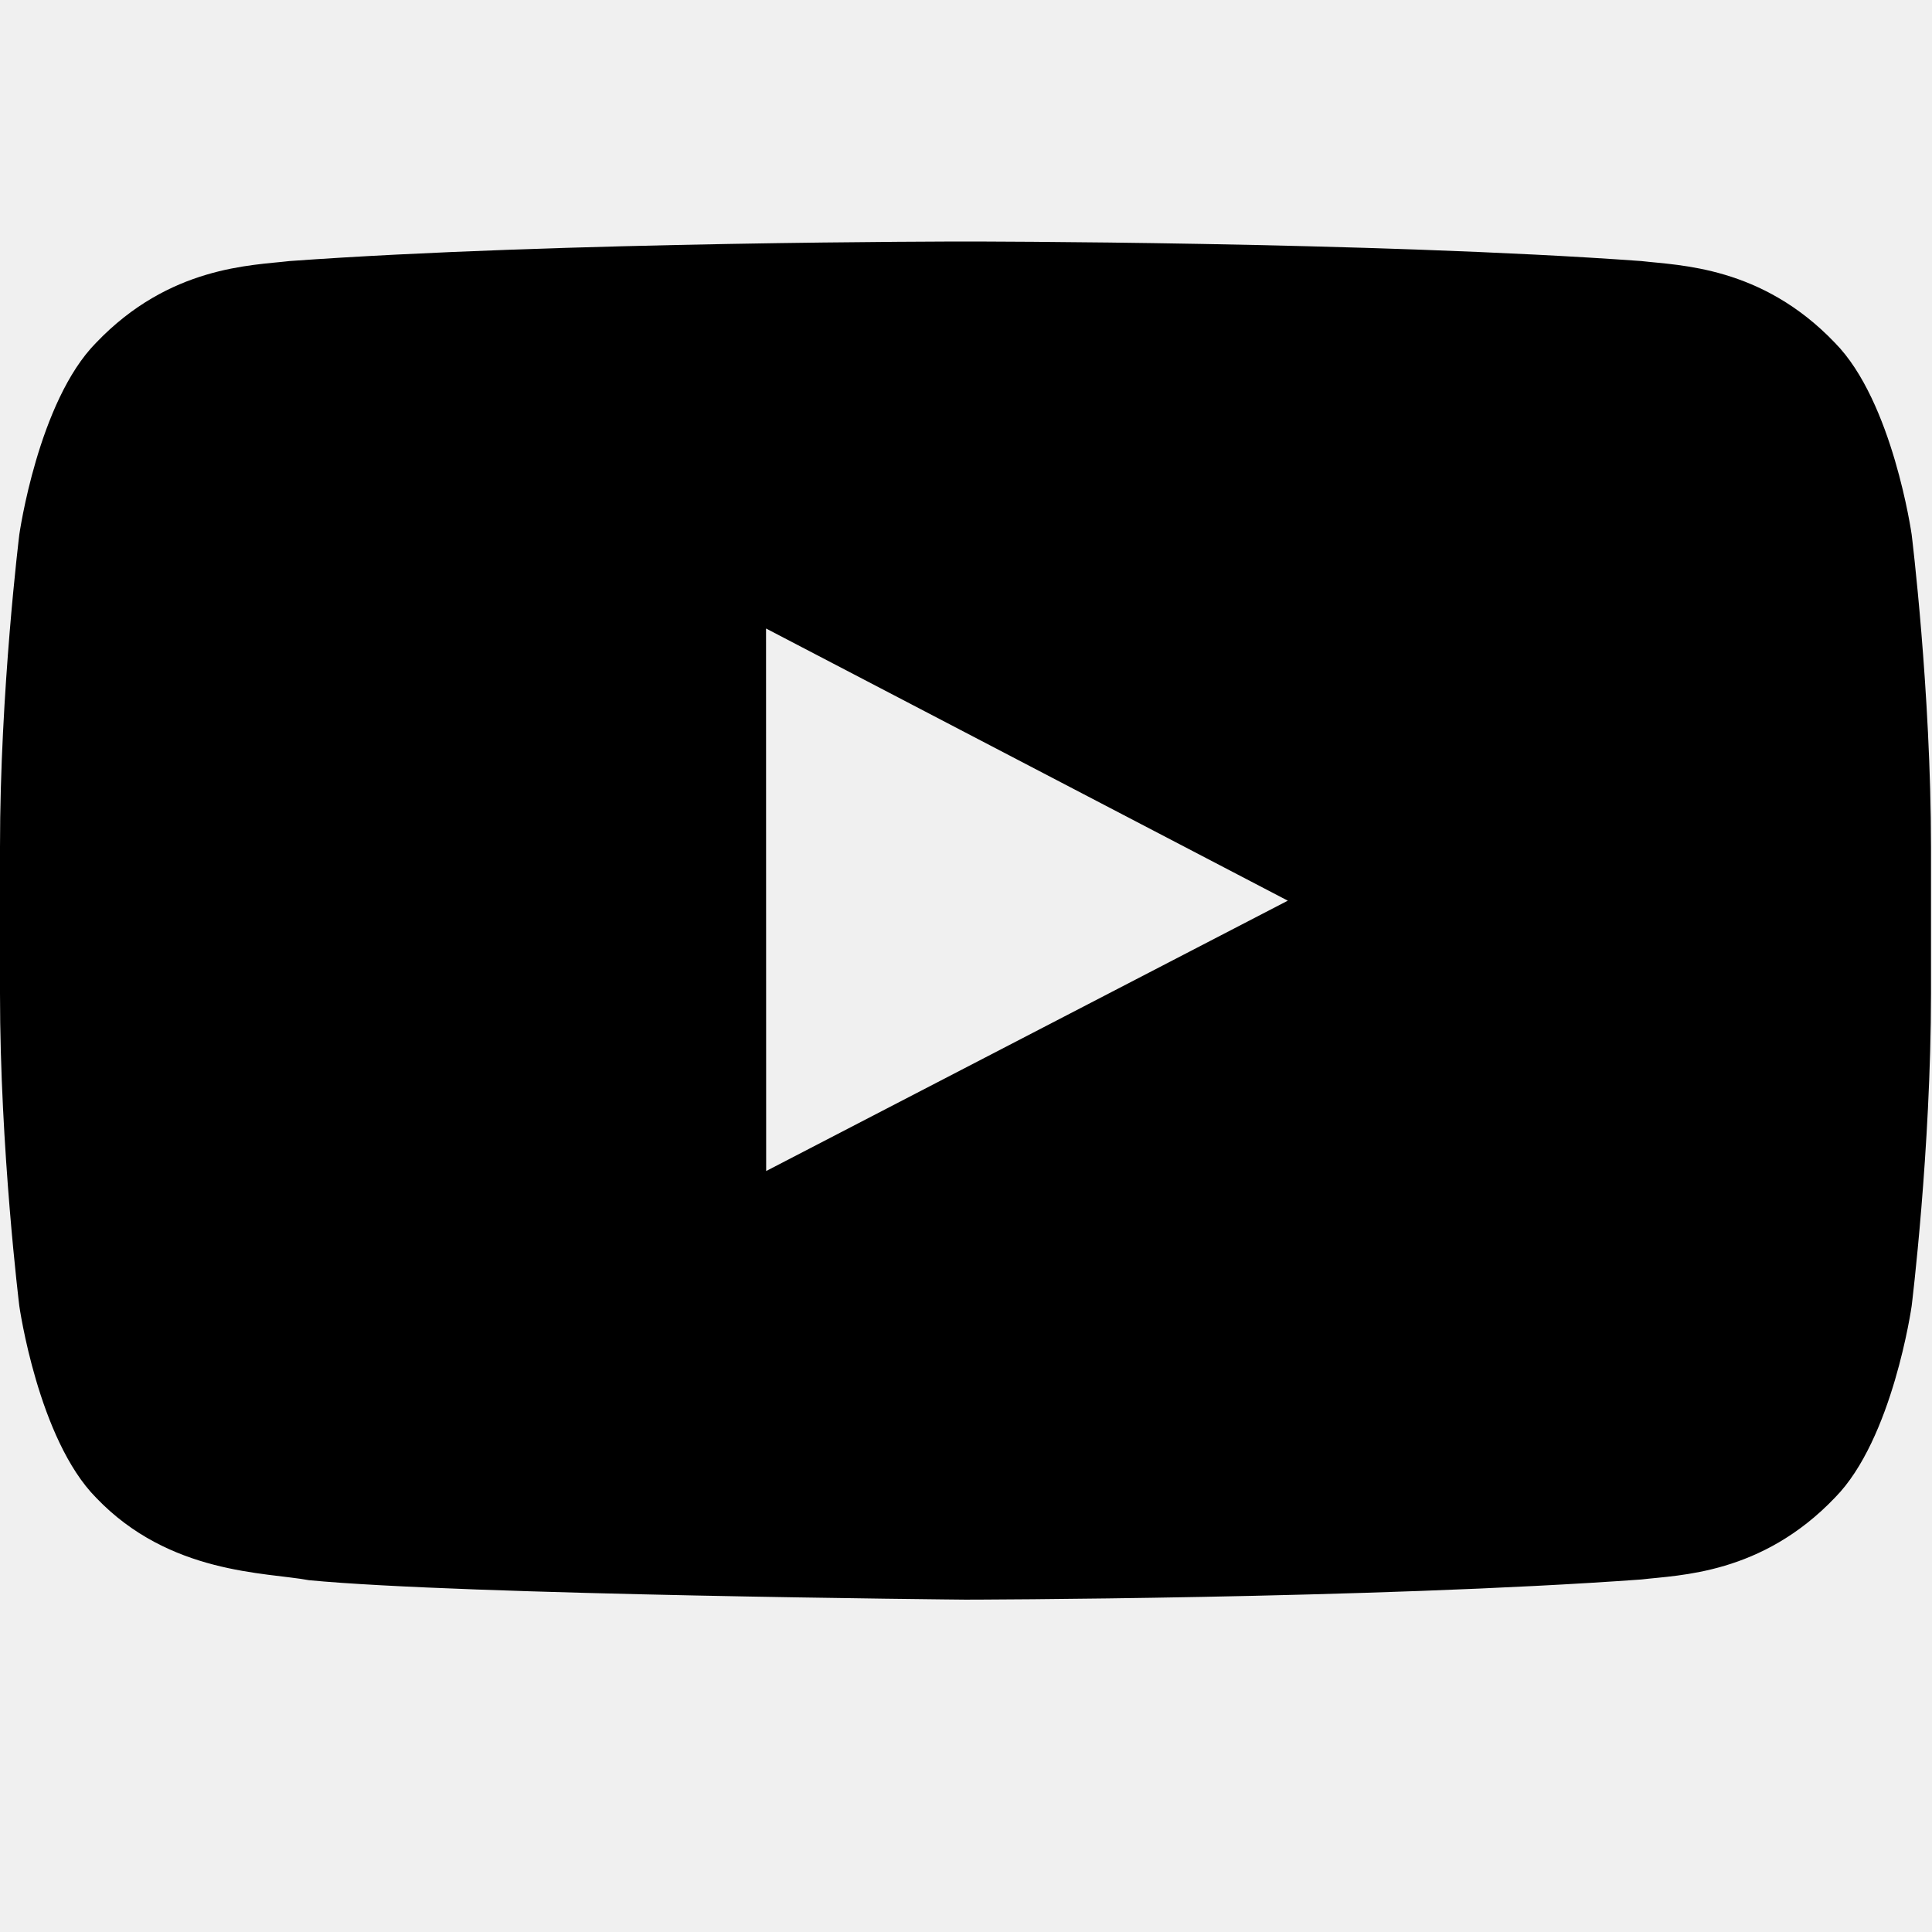
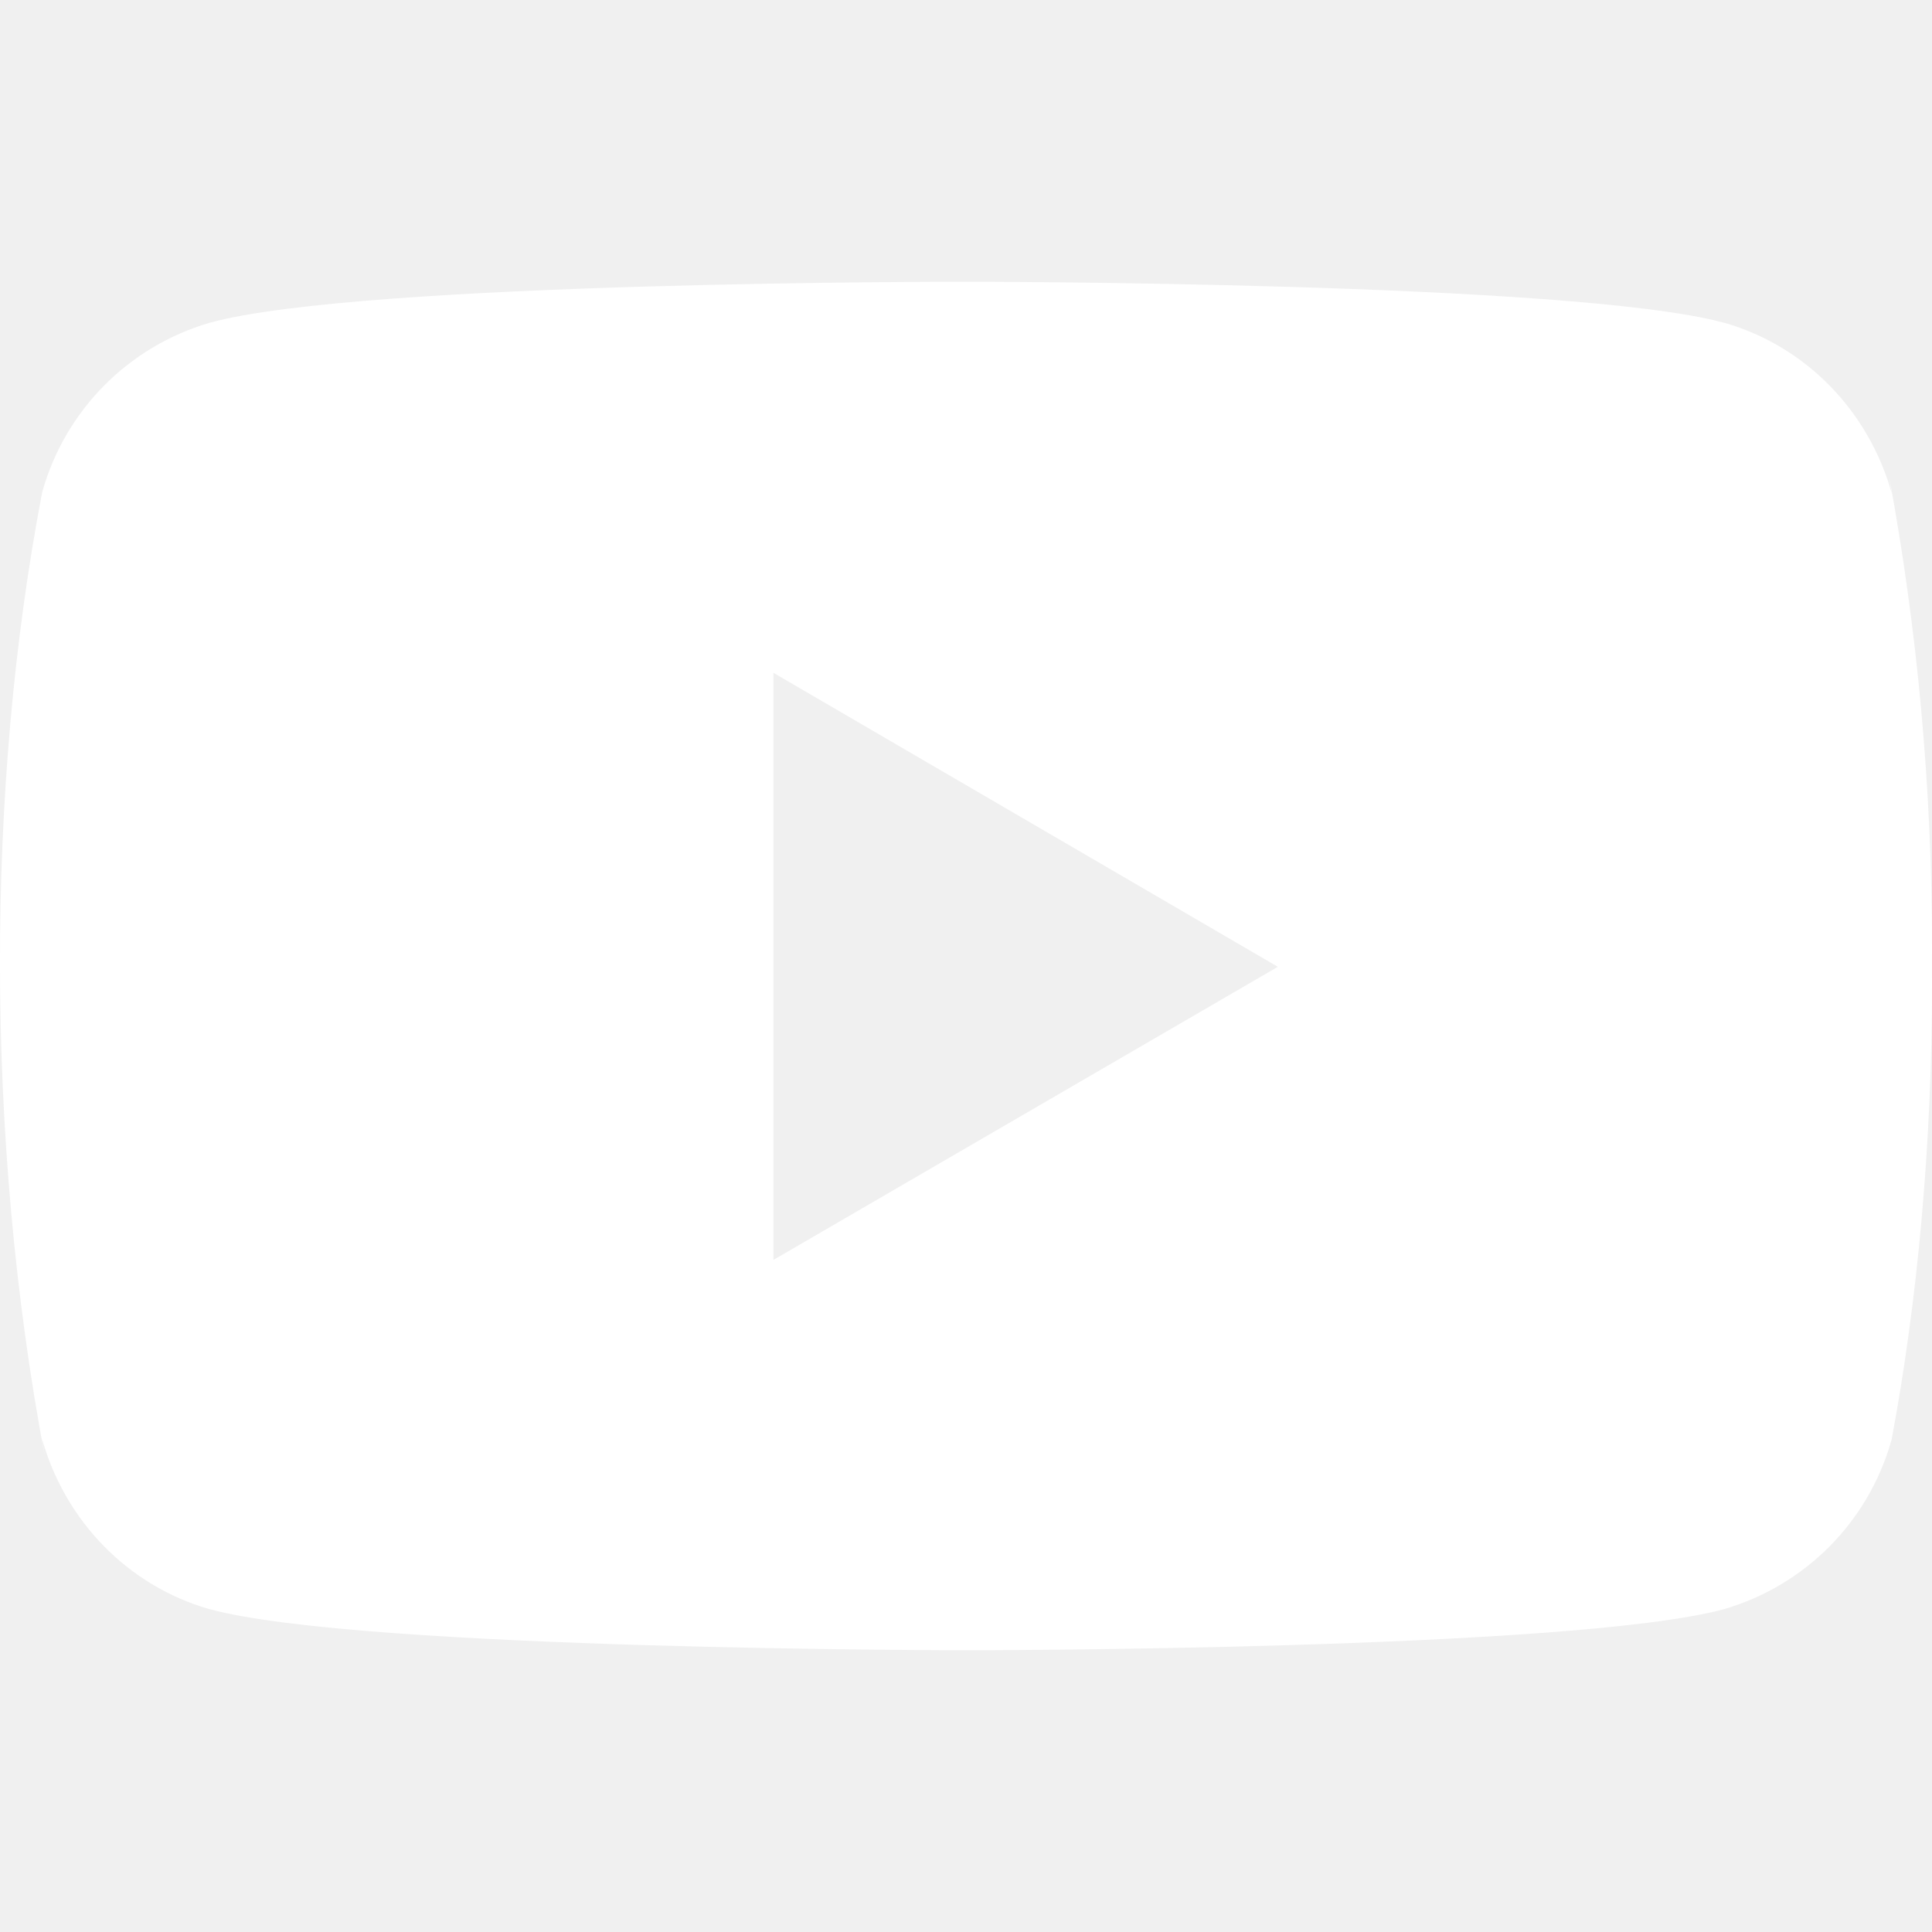
- <svg xmlns="http://www.w3.org/2000/svg" viewBox="0 0 32 32" version="1.1">
-   <path d="M31.663,8.853 C31.663,8.853 31.351,6.649 30.392,5.678 C29.176,4.404 27.813,4.398 27.187,4.324 C22.712,4 15.998,4 15.998,4 L15.984,4 C15.984,4 9.271,4 4.795,4.324 C4.17,4.398 2.807,4.404 1.591,5.678 C0.632,6.649 0.32,8.853 0.32,8.853 C0.32,8.853 0,11.441 0,14.029 L0,16.455 C0,19.044 0.32,21.632 0.32,21.632 C0.32,21.632 0.632,23.836 1.591,24.806 C2.807,26.08 4.406,26.04 5.117,26.173 C7.676,26.419 15.991,26.495 15.991,26.495 C15.991,26.495 22.712,26.485 27.187,26.161 C27.813,26.086 29.176,26.08 30.392,24.806 C31.351,23.836 31.663,21.632 31.663,21.632 C31.663,21.632 31.983,19.044 31.983,16.455 L31.983,14.029 C31.983,11.441 31.663,8.853 31.663,8.853 Z M12.69,19.396 L12.688,10.41 L21.33,14.918 L12.69,19.396 Z" id="Imported-Layers" />
+ <svg xmlns="http://www.w3.org/2000/svg" width="24" height="24" viewBox="0 0 24 24" fill="none">
+   <g clip-path="url(#clip0_311_330)">
+     <path d="M23.469 5.929L23.499 6.125C23.209 5.096 22.426 4.302 21.431 4.013L21.41 4.008C19.539 3.5 12.01 3.5 12.01 3.5C12.01 3.5 4.5 3.49 2.61 4.008C1.596 4.302 0.812 5.096 0.527 6.104L0.522 6.125C-0.177 9.776 -0.182 14.163 0.553 18.072L0.522 17.874C0.812 18.903 1.595 19.697 2.59 19.986L2.611 19.991C4.48 20.5 12.011 20.5 12.011 20.5C12.011 20.5 19.52 20.5 21.411 19.991C22.426 19.697 23.21 18.903 23.495 17.895L23.5 17.874C23.818 16.176 24 14.222 24 12.226C24 12.153 24 12.079 23.999 12.005C24 11.937 24 11.856 24 11.775C24 9.778 23.818 7.824 23.469 5.929ZM9.608 15.651V8.358L15.874 12.01L9.608 15.651Z" fill="white" />
+   </g>
+   <defs>
+     <clipPath id="clip0_311_330">
+       <rect width="24" height="24" fill="white" />
+     </clipPath>
+   </defs>
</svg>
